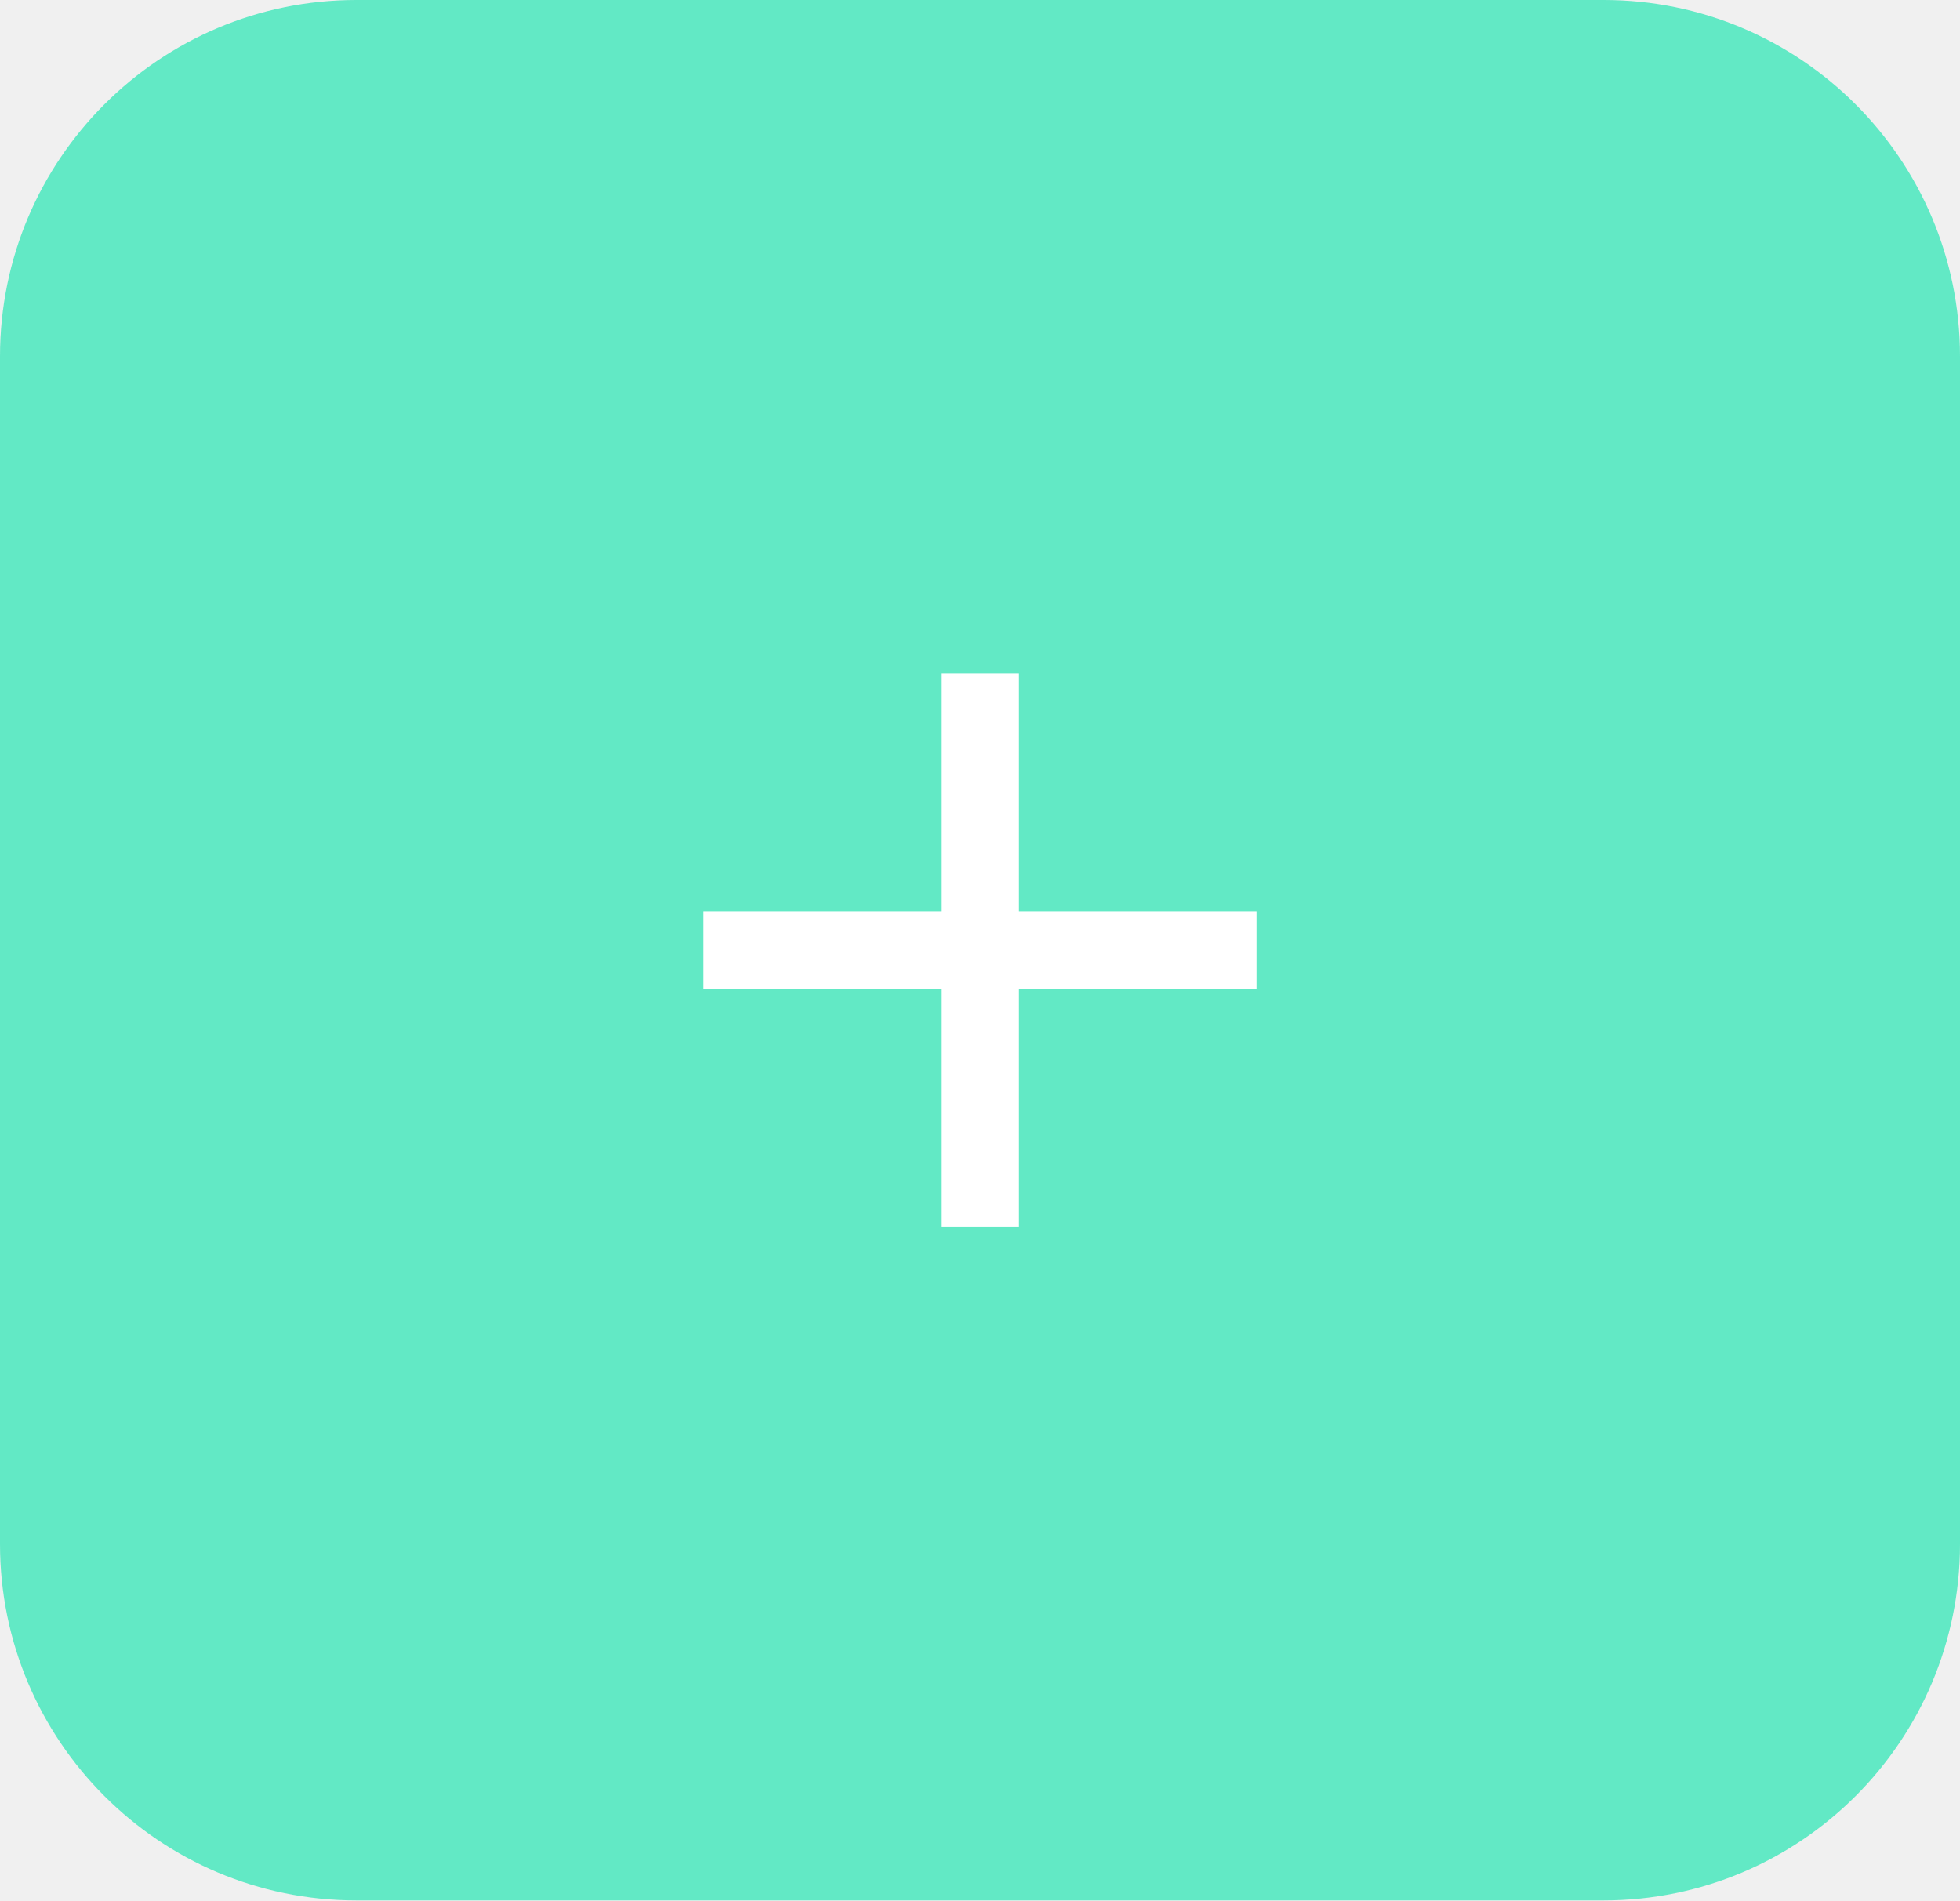
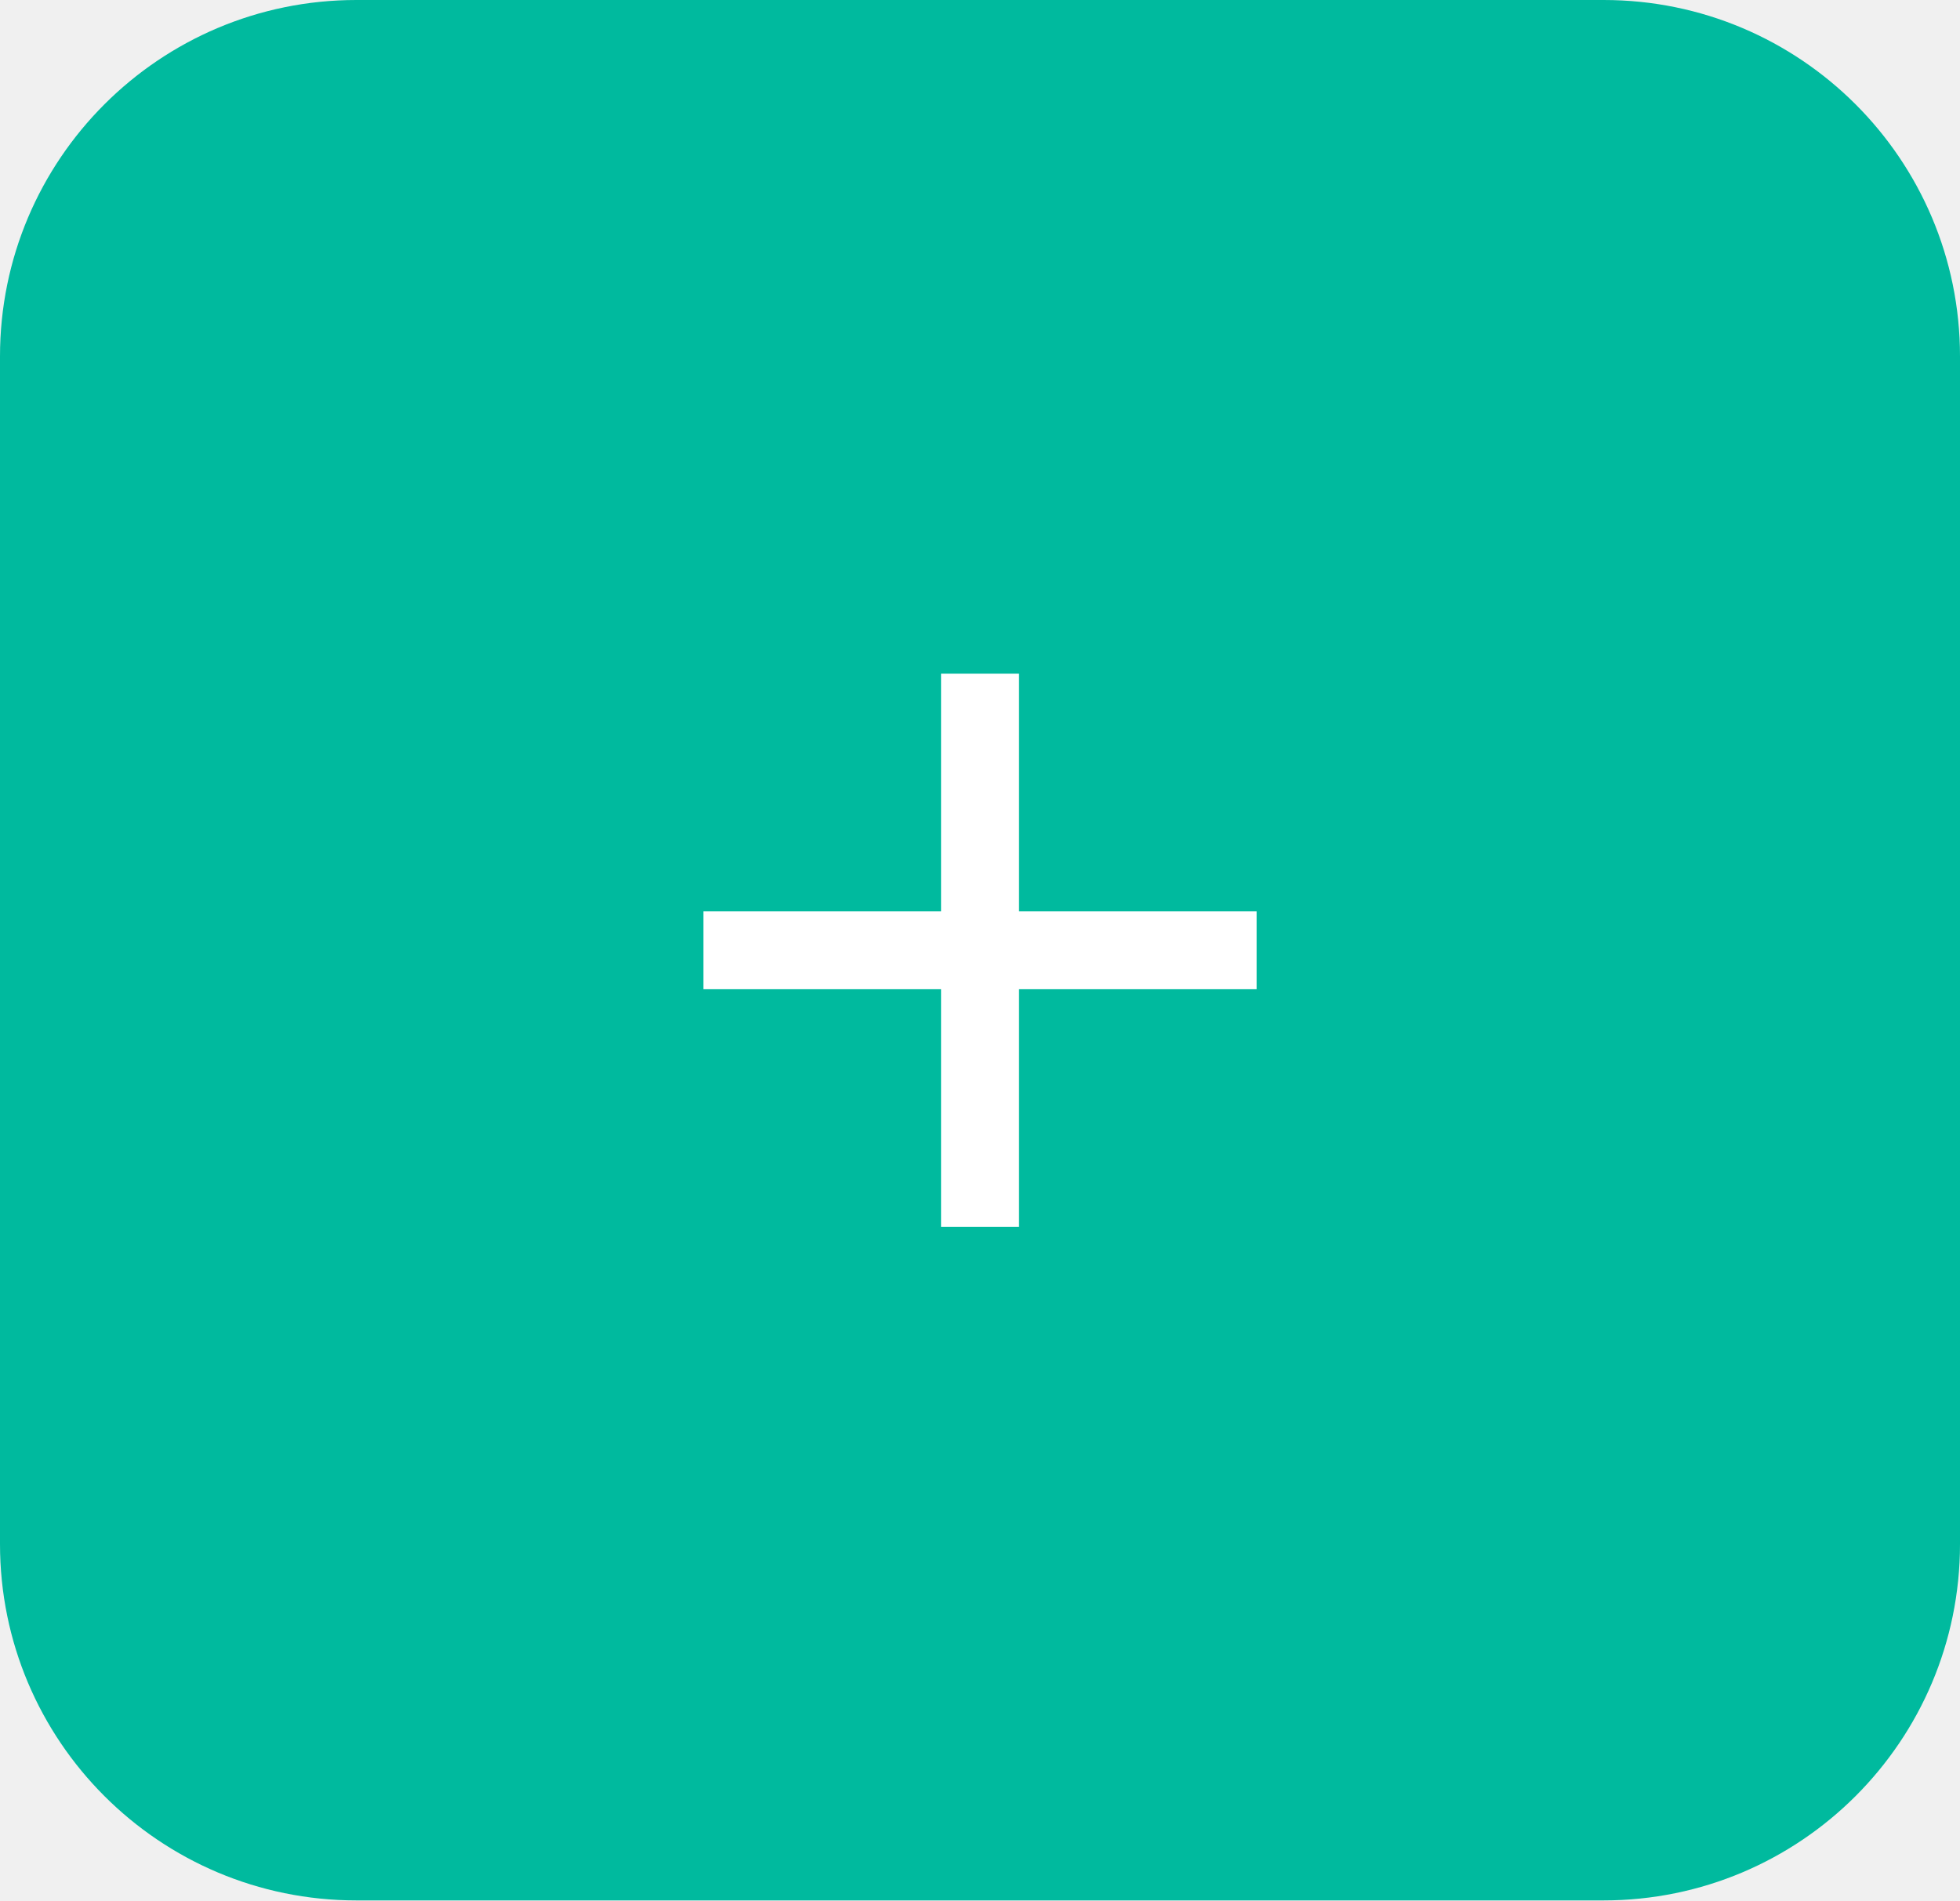
<svg xmlns="http://www.w3.org/2000/svg" width="33" height="32" viewBox="0 0 33 32">
  <g id="Group_45" data-name="Group 45" transform="translate(-405 -28)">
    <g id="Add_new_service" data-name="Add new service" transform="translate(425.45 28)">
-       <rect id="Shape_BG" data-name="Shape BG" width="33" height="32" rx="6" transform="translate(-20.45)" fill="rgba(80,233,192,0.88)" />
+       <rect id="Shape_BG" data-name="Shape BG" width="33" height="32" rx="6" transform="translate(-20.45)" fill="#00ba9e" />
      <path id="icon" d="M5.313,9.313v-4h4V4h-4V0H4V4H0V5.313H4v4Z" transform="translate(-8.606 11.344)" fill="#fff" />
    </g>
  </g>
</svg>
